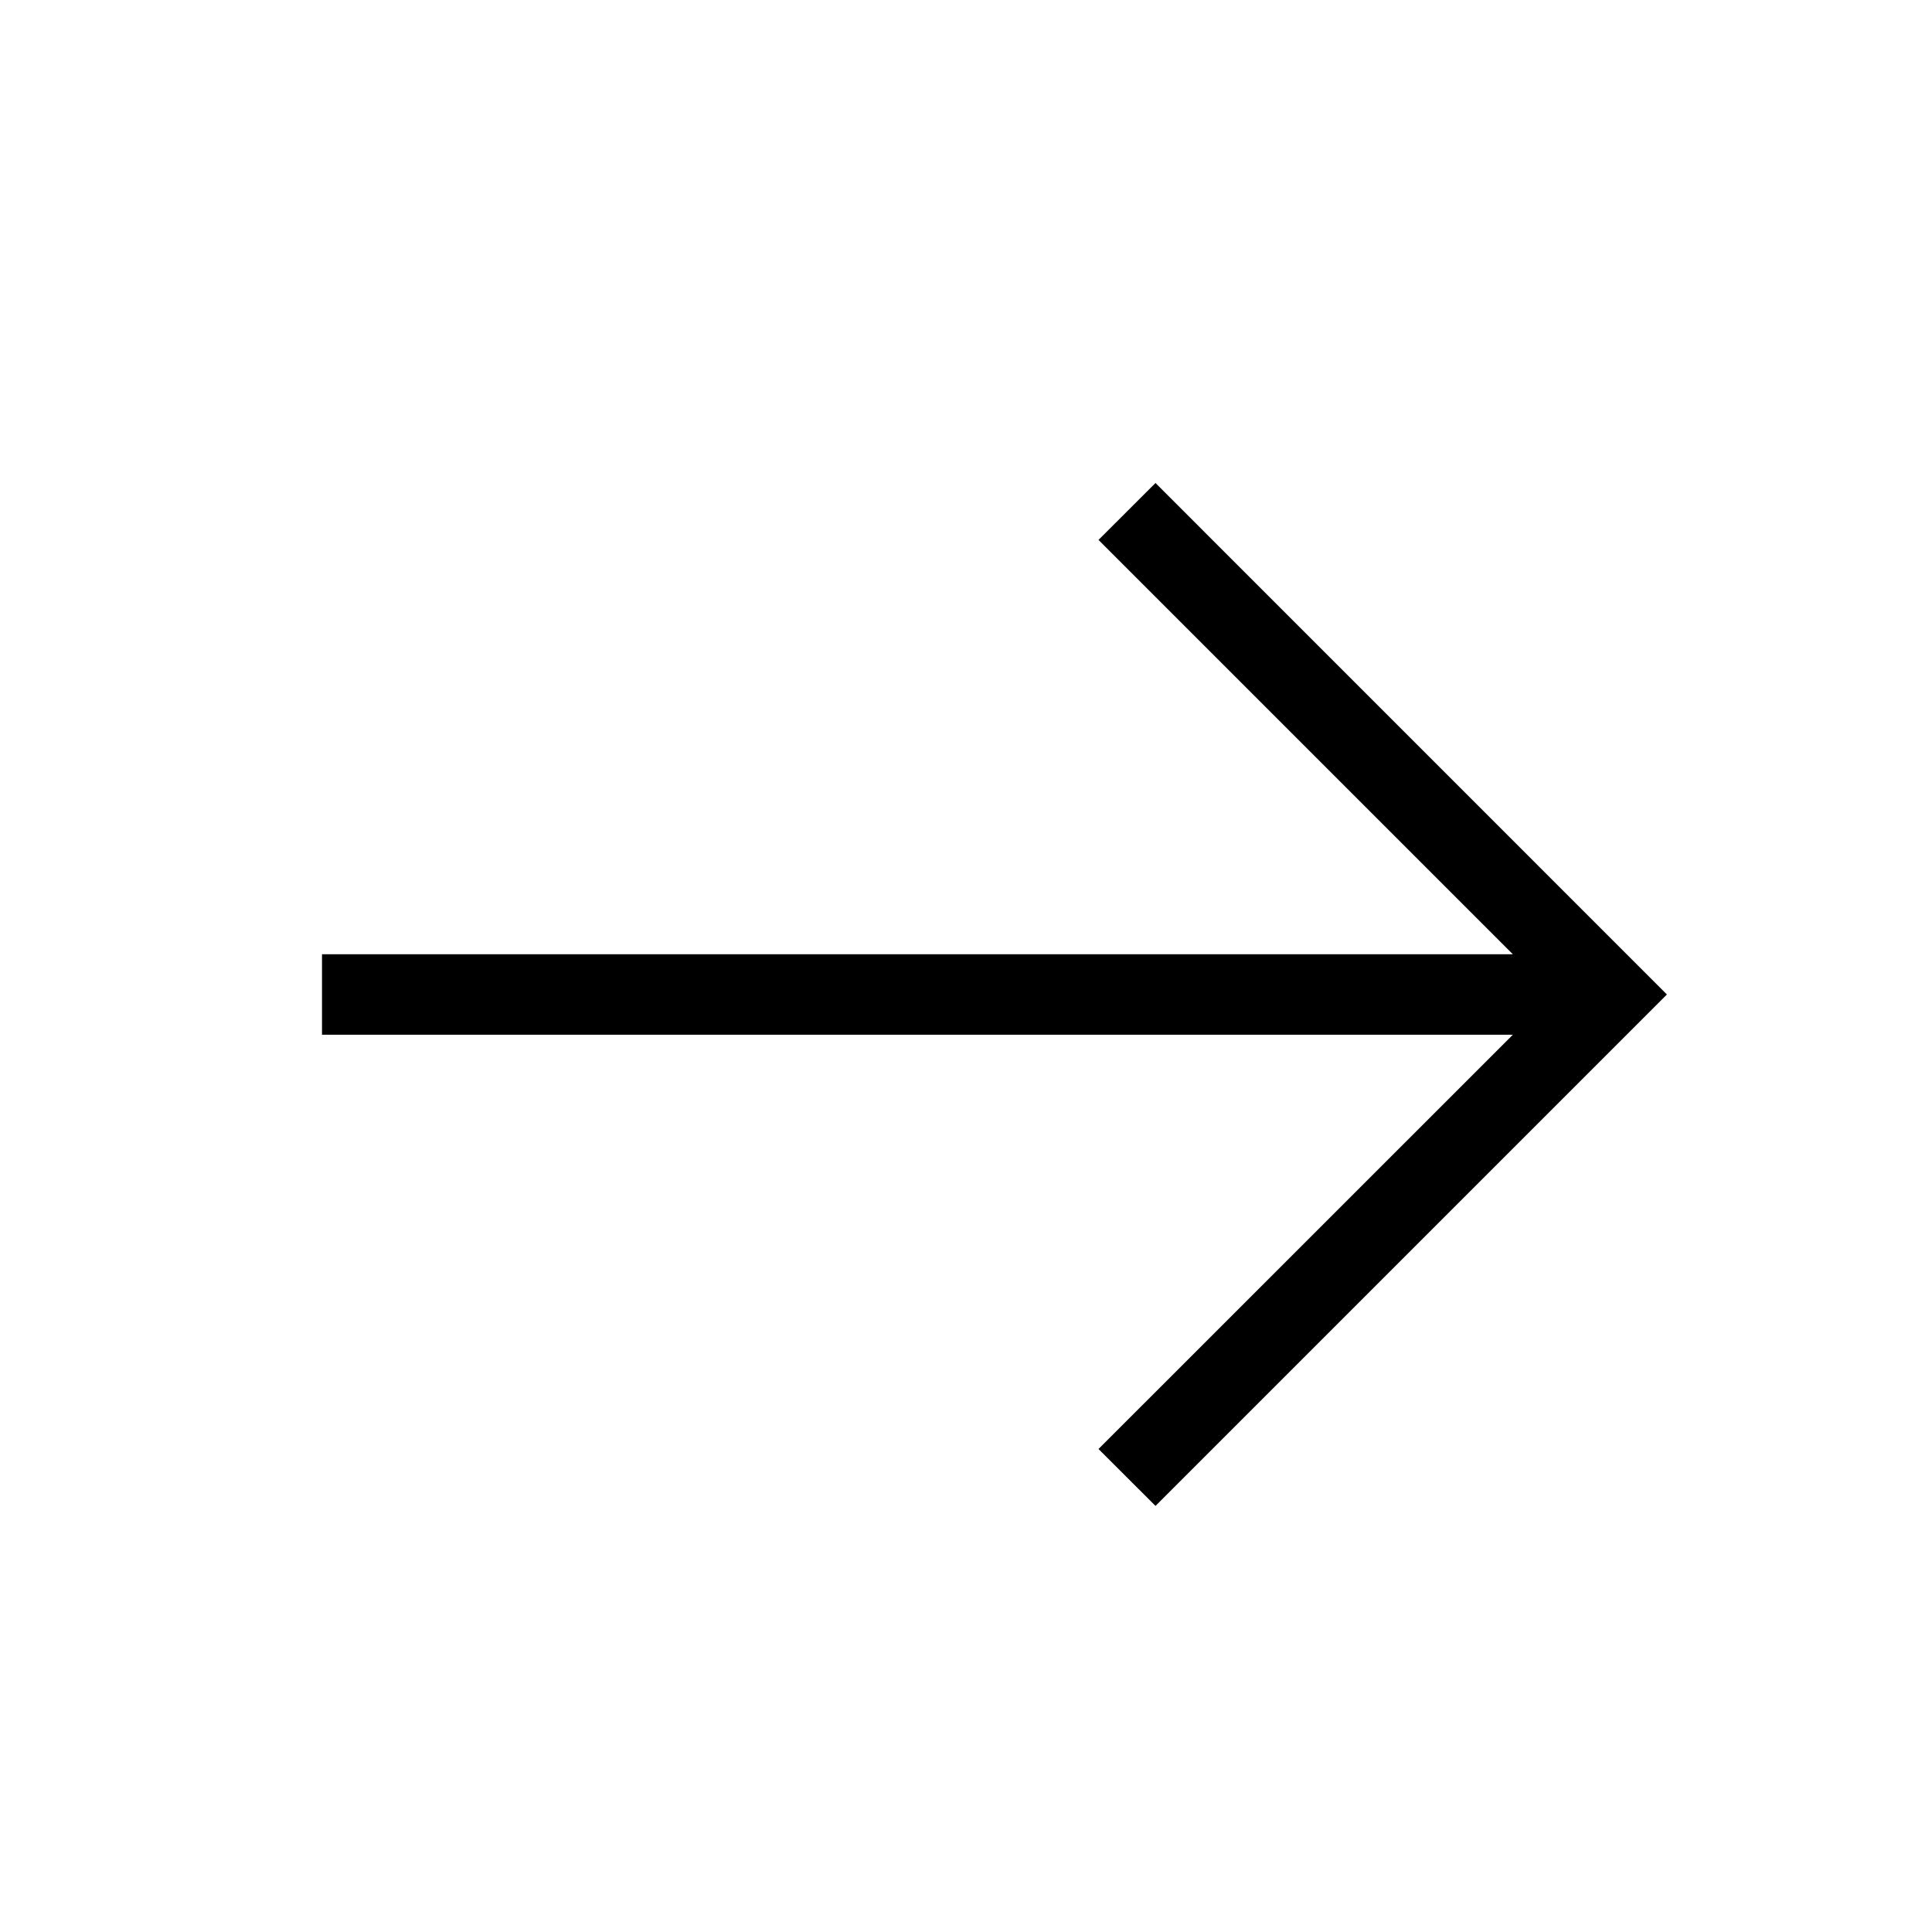
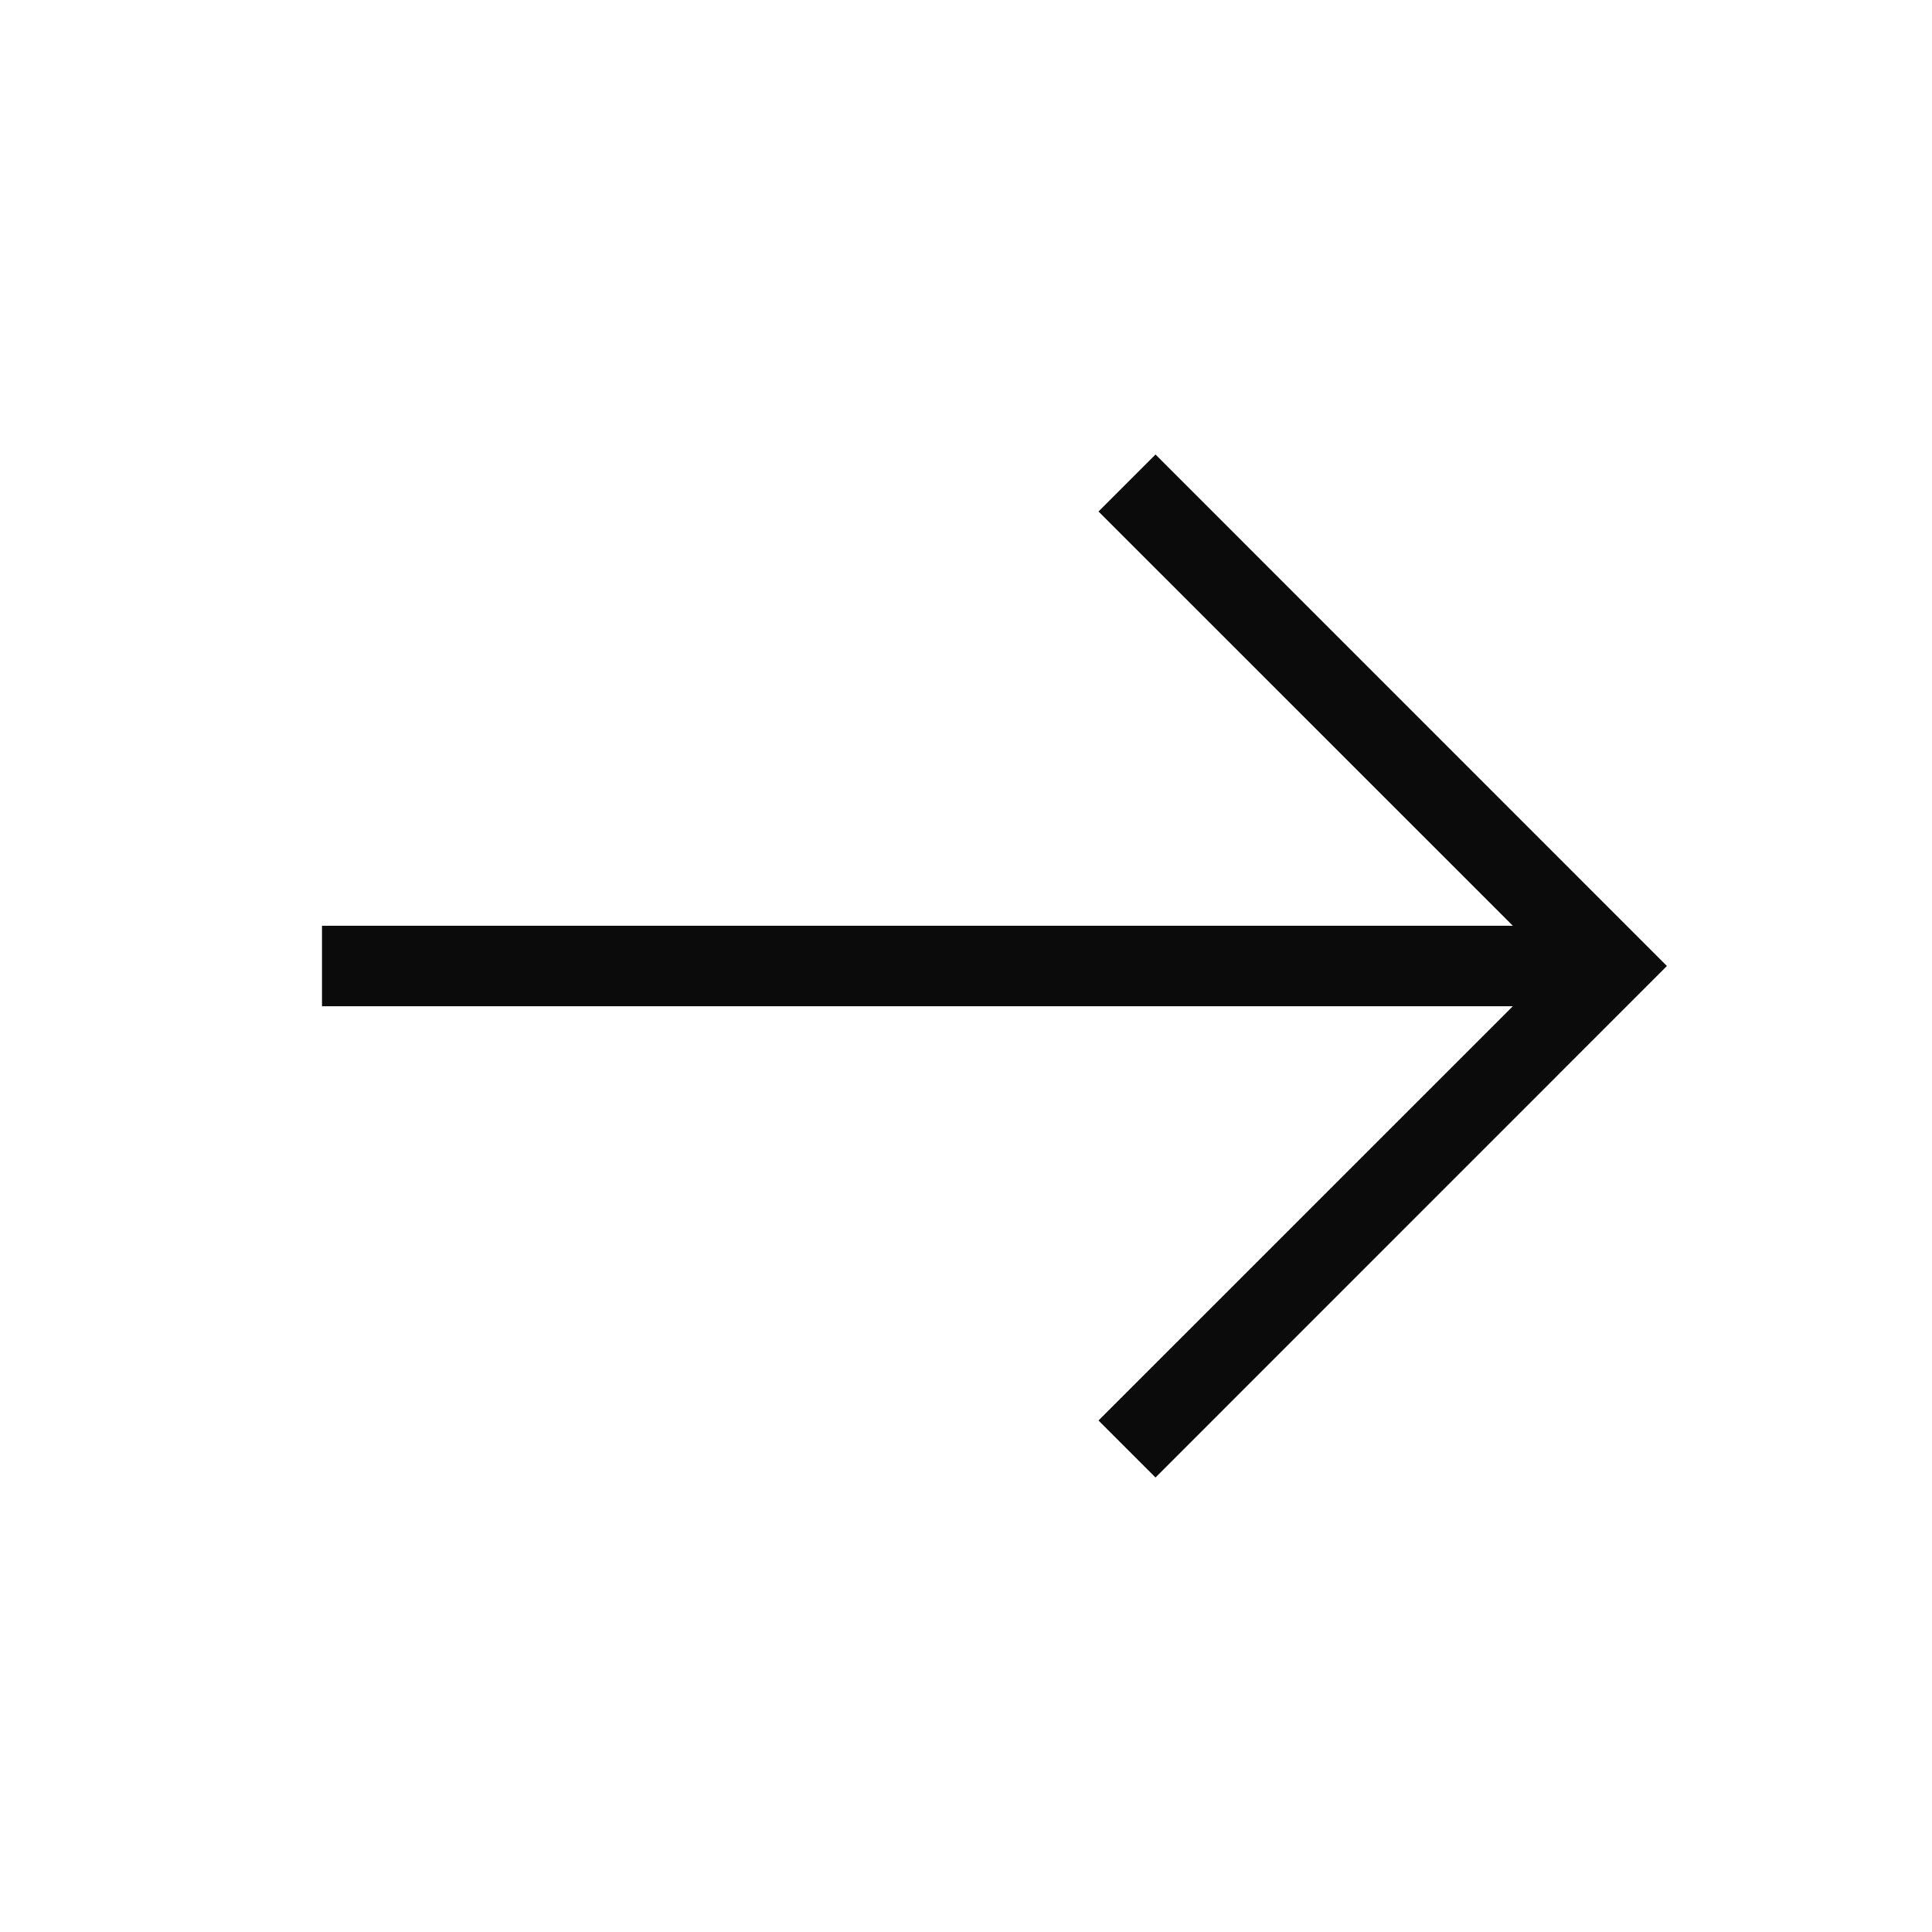
- <svg xmlns="http://www.w3.org/2000/svg" width="24" height="24" viewBox="0 0 24 24" fill="currentColor">
-   <path d="M 18.793 11.854 L 13.646 6.707 L 14.354 6 L 20.707 12.354 L 14.354 18.707 L 13.646 18 L 18.793 12.854 L 4 12.854 L 4 11.854 L 18.793 11.854 Z" fill-rule="evenodd" />
+ <svg xmlns="http://www.w3.org/2000/svg" width="24" height="24" viewBox="0 0 24 24" fill="none">
+   <path fill-rule="evenodd" clip-rule="evenodd" d="M18.793 11.5L13.646 6.354L14.354 5.646L20.707 12L14.354 18.354L13.646 17.646L18.793 12.5H4V11.5H18.793Z" fill="#0B0B0C" />
</svg>
